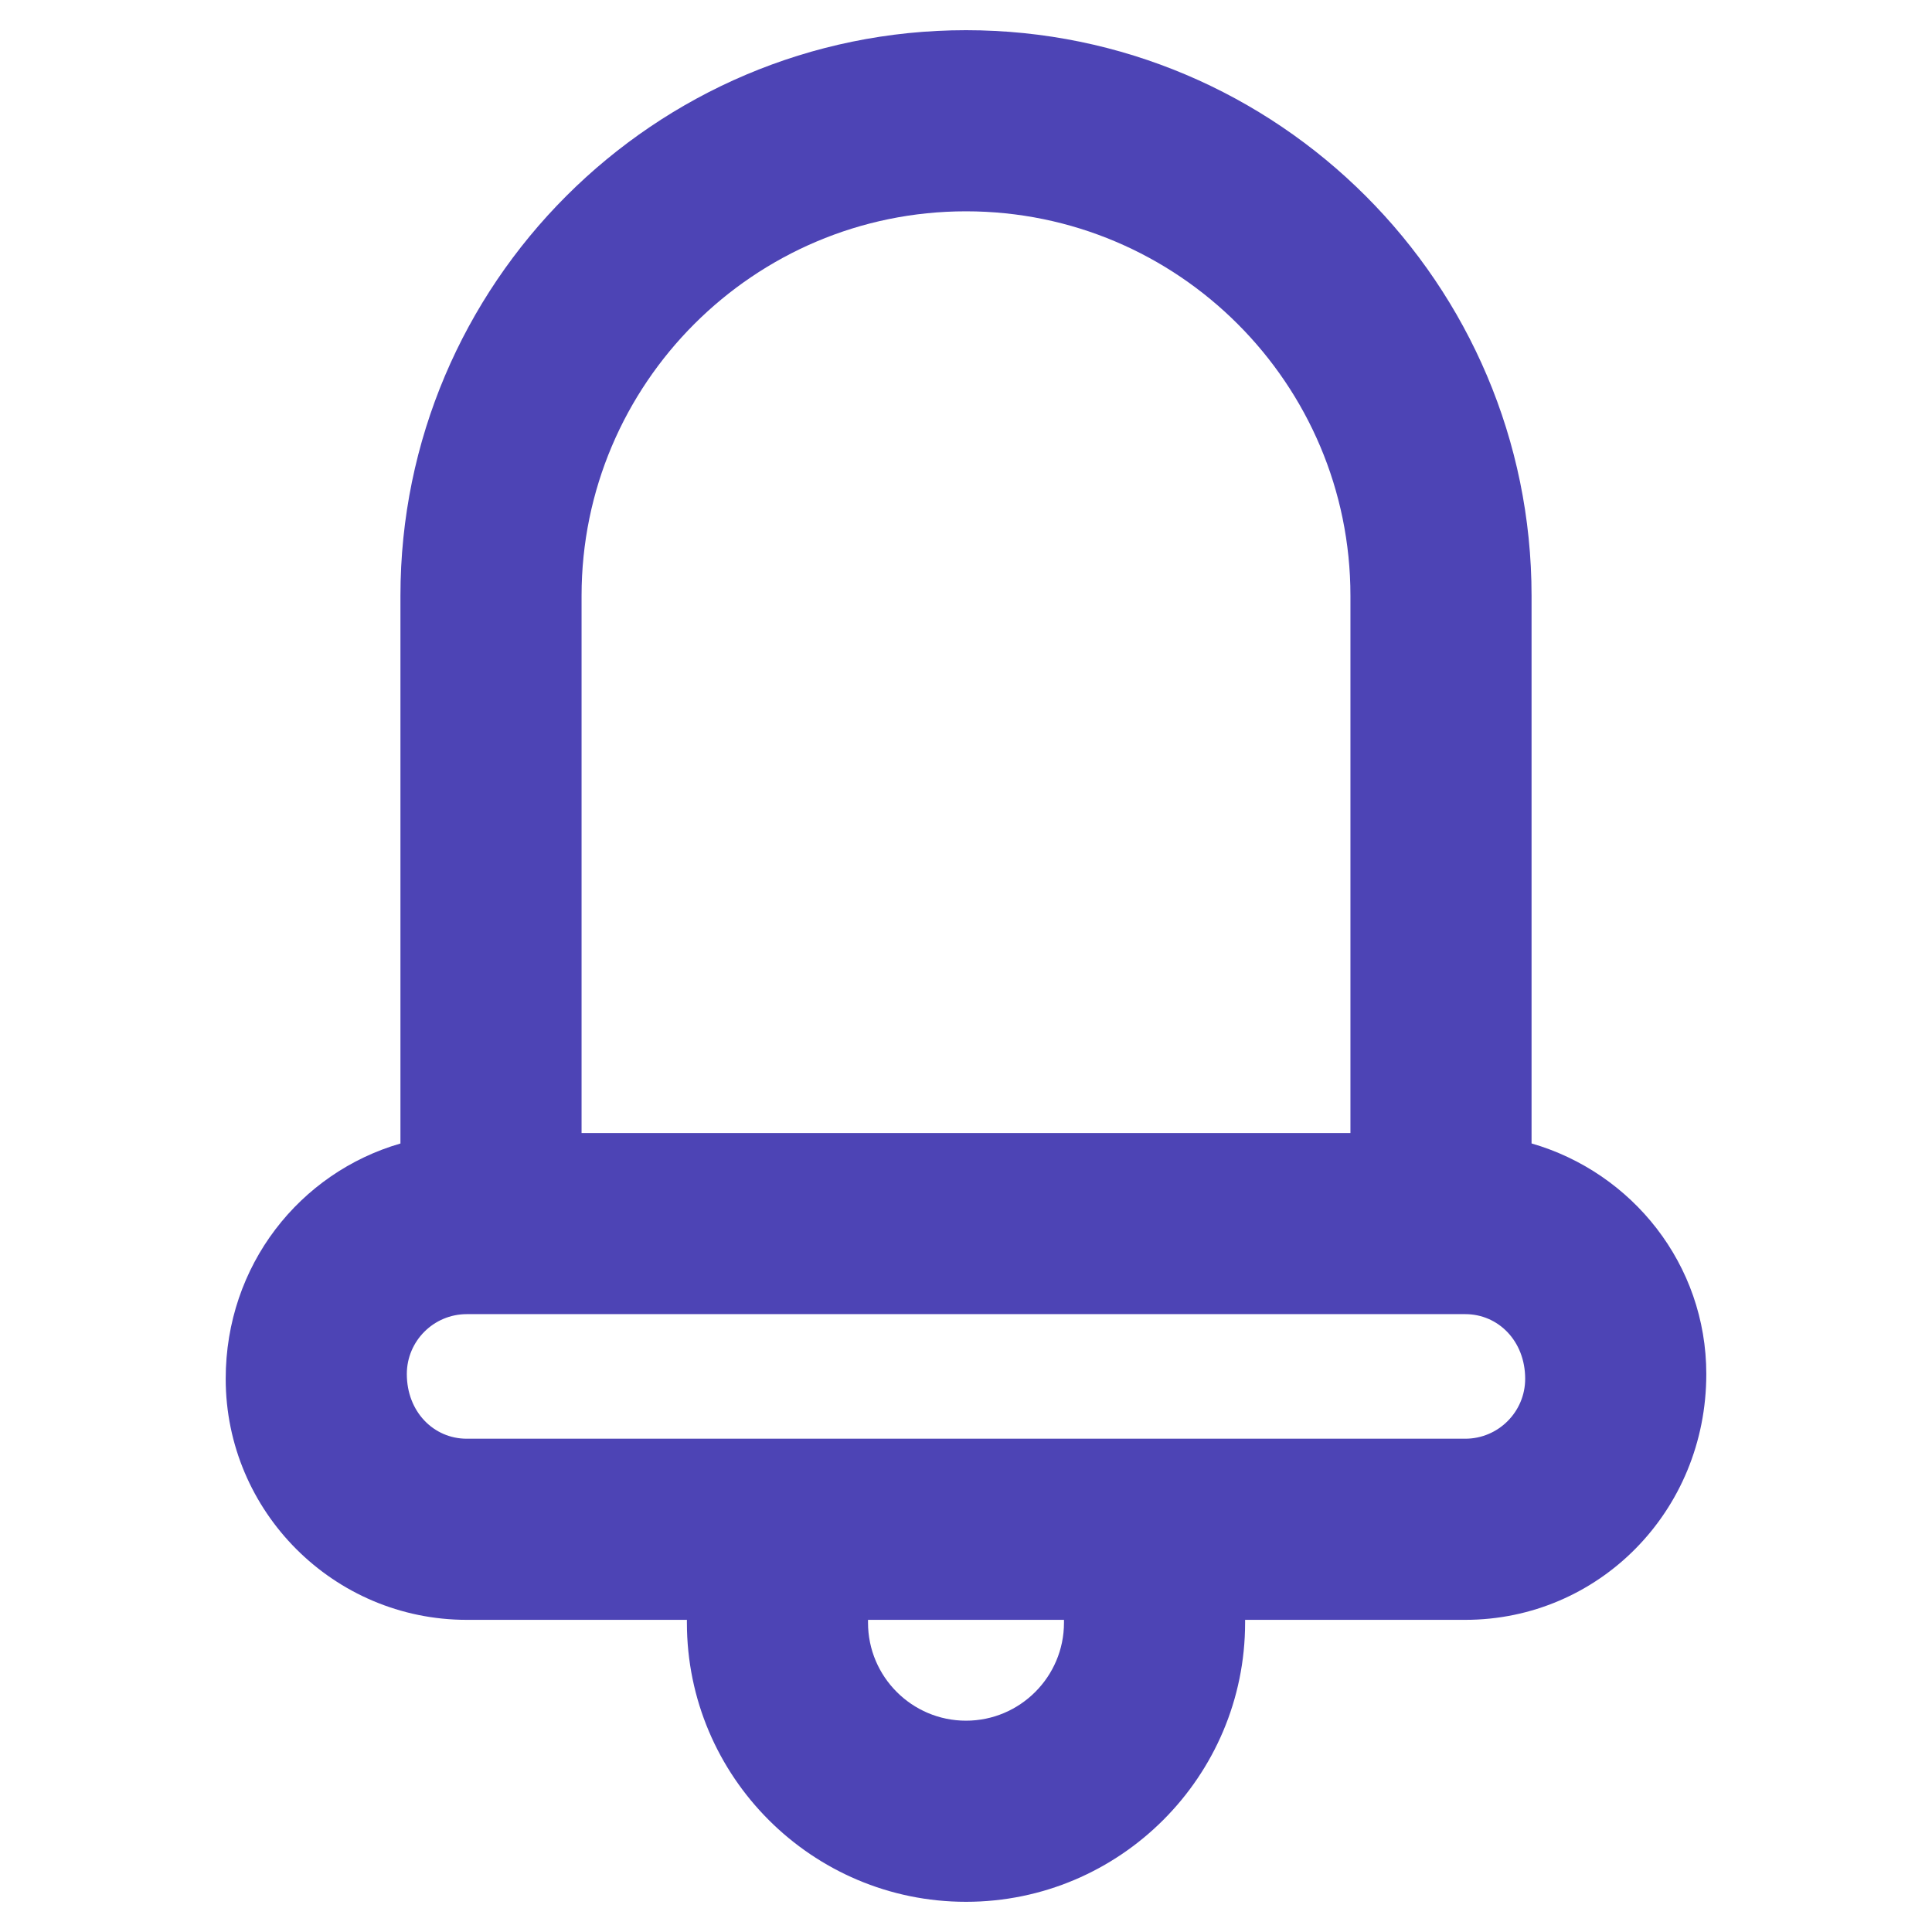
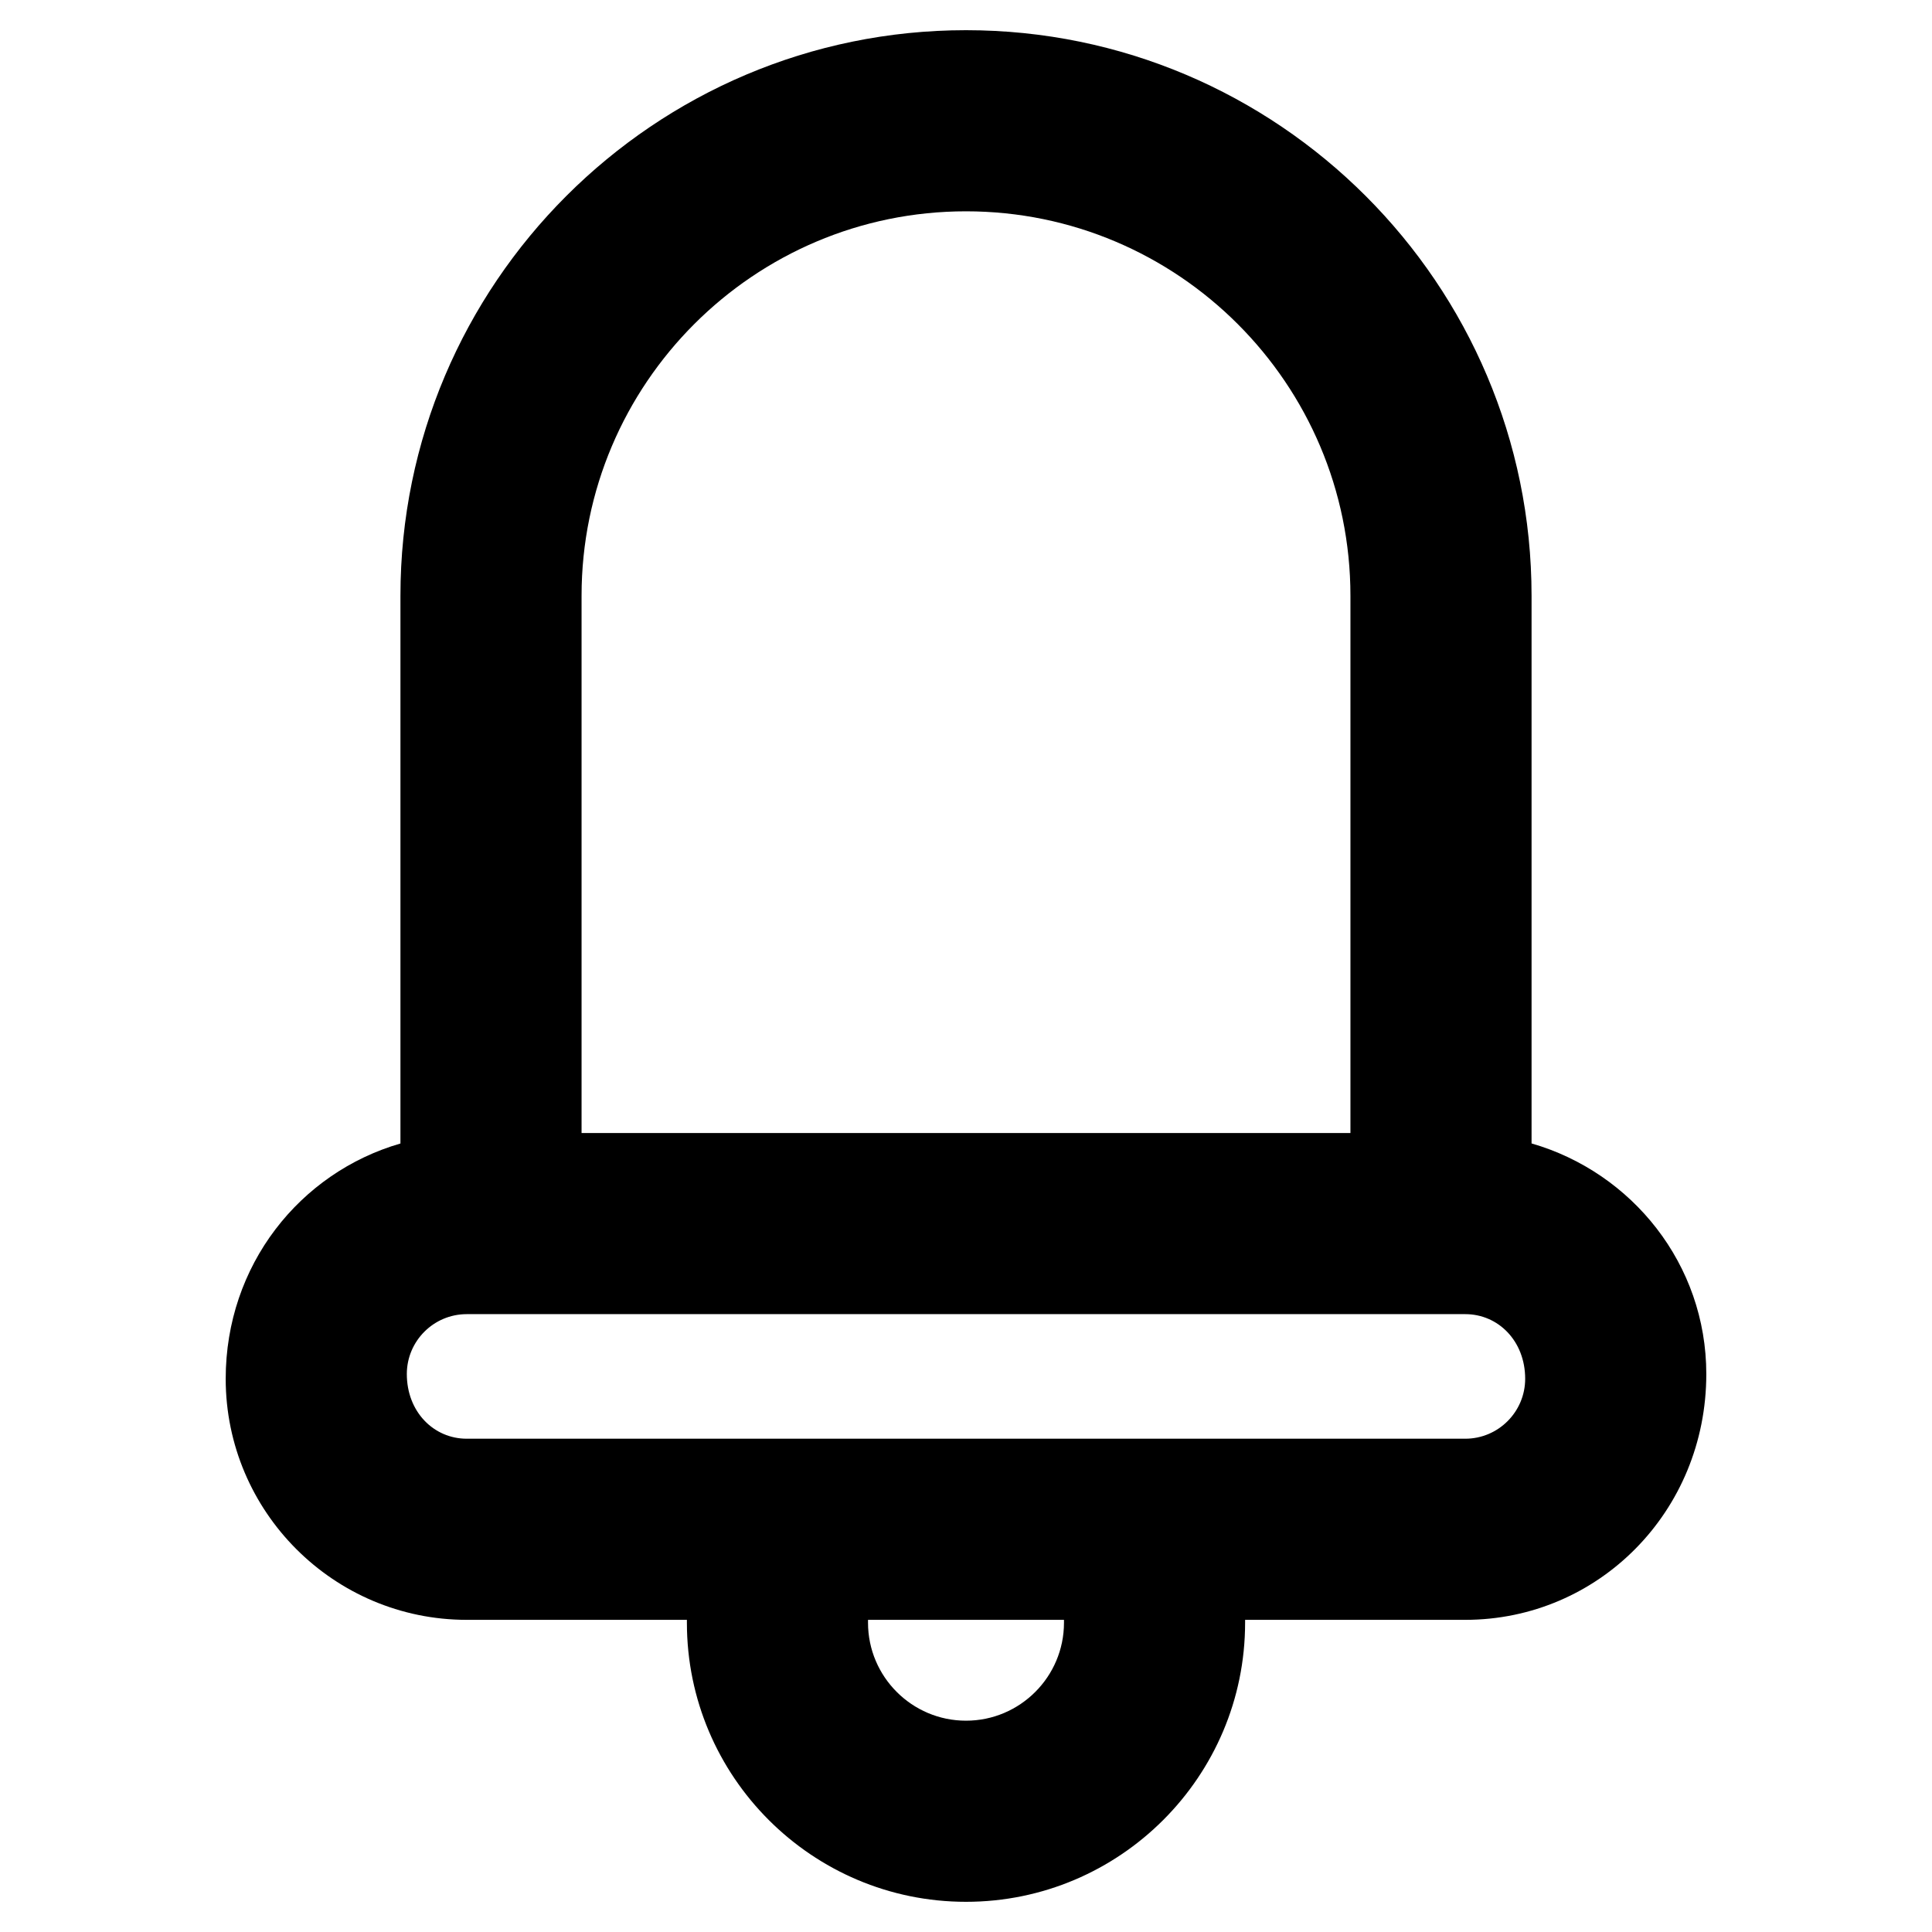
- <svg xmlns="http://www.w3.org/2000/svg" width="56" height="56" viewBox="0 0 56 56" fill="none">
-   <path d="M44.393 33.143V17.268C44.393 8.229 37.04 0.875 28 0.875C18.96 0.875 11.607 8.229 11.607 17.268V33.145C8.692 33.989 6.542 36.67 6.542 39.965C6.542 43.818 9.676 46.952 13.529 46.952H19.91V47.035C19.91 51.496 23.539 55.125 28 55.125C32.461 55.125 36.09 51.496 36.09 47.035V46.952H42.471C46.324 46.952 49.458 43.818 49.458 39.827C49.458 36.646 47.308 33.985 44.393 33.143ZM16.857 17.268C16.857 11.124 21.855 6.125 28 6.125C34.145 6.125 39.143 11.124 39.143 17.268V32.841H16.857V17.268ZM30.84 47.035C30.84 48.601 29.566 49.875 28 49.875C26.434 49.875 25.16 48.601 25.16 47.035V46.952H30.84V47.035H30.84ZM42.471 41.702H13.529C12.571 41.702 11.792 40.922 11.792 39.827C11.792 38.87 12.571 38.091 13.529 38.091H42.471C43.429 38.091 44.208 38.87 44.208 39.965C44.208 40.922 43.429 41.702 42.471 41.702Z" fill="#4D44B5" />
+ <svg xmlns="http://www.w3.org/2000/svg" width="30" height="30" viewBox="0 0 56 56" fill="none">
+   <path d="M44.393 33.143V17.268C44.393 8.229 37.04 0.875 28 0.875C18.96 0.875 11.607 8.229 11.607 17.268V33.145C8.692 33.989 6.542 36.67 6.542 39.965C6.542 43.818 9.676 46.952 13.529 46.952H19.91V47.035C19.91 51.496 23.539 55.125 28 55.125C32.461 55.125 36.09 51.496 36.09 47.035V46.952H42.471C46.324 46.952 49.458 43.818 49.458 39.827C49.458 36.646 47.308 33.985 44.393 33.143ZM16.857 17.268C16.857 11.124 21.855 6.125 28 6.125C34.145 6.125 39.143 11.124 39.143 17.268V32.841H16.857V17.268ZM30.84 47.035C30.84 48.601 29.566 49.875 28 49.875C26.434 49.875 25.16 48.601 25.16 47.035V46.952H30.84V47.035H30.84ZM42.471 41.702H13.529C12.571 41.702 11.792 40.922 11.792 39.827C11.792 38.87 12.571 38.091 13.529 38.091H42.471C43.429 38.091 44.208 38.87 44.208 39.965C44.208 40.922 43.429 41.702 42.471 41.702Z" fill="currentColor" />
</svg>
